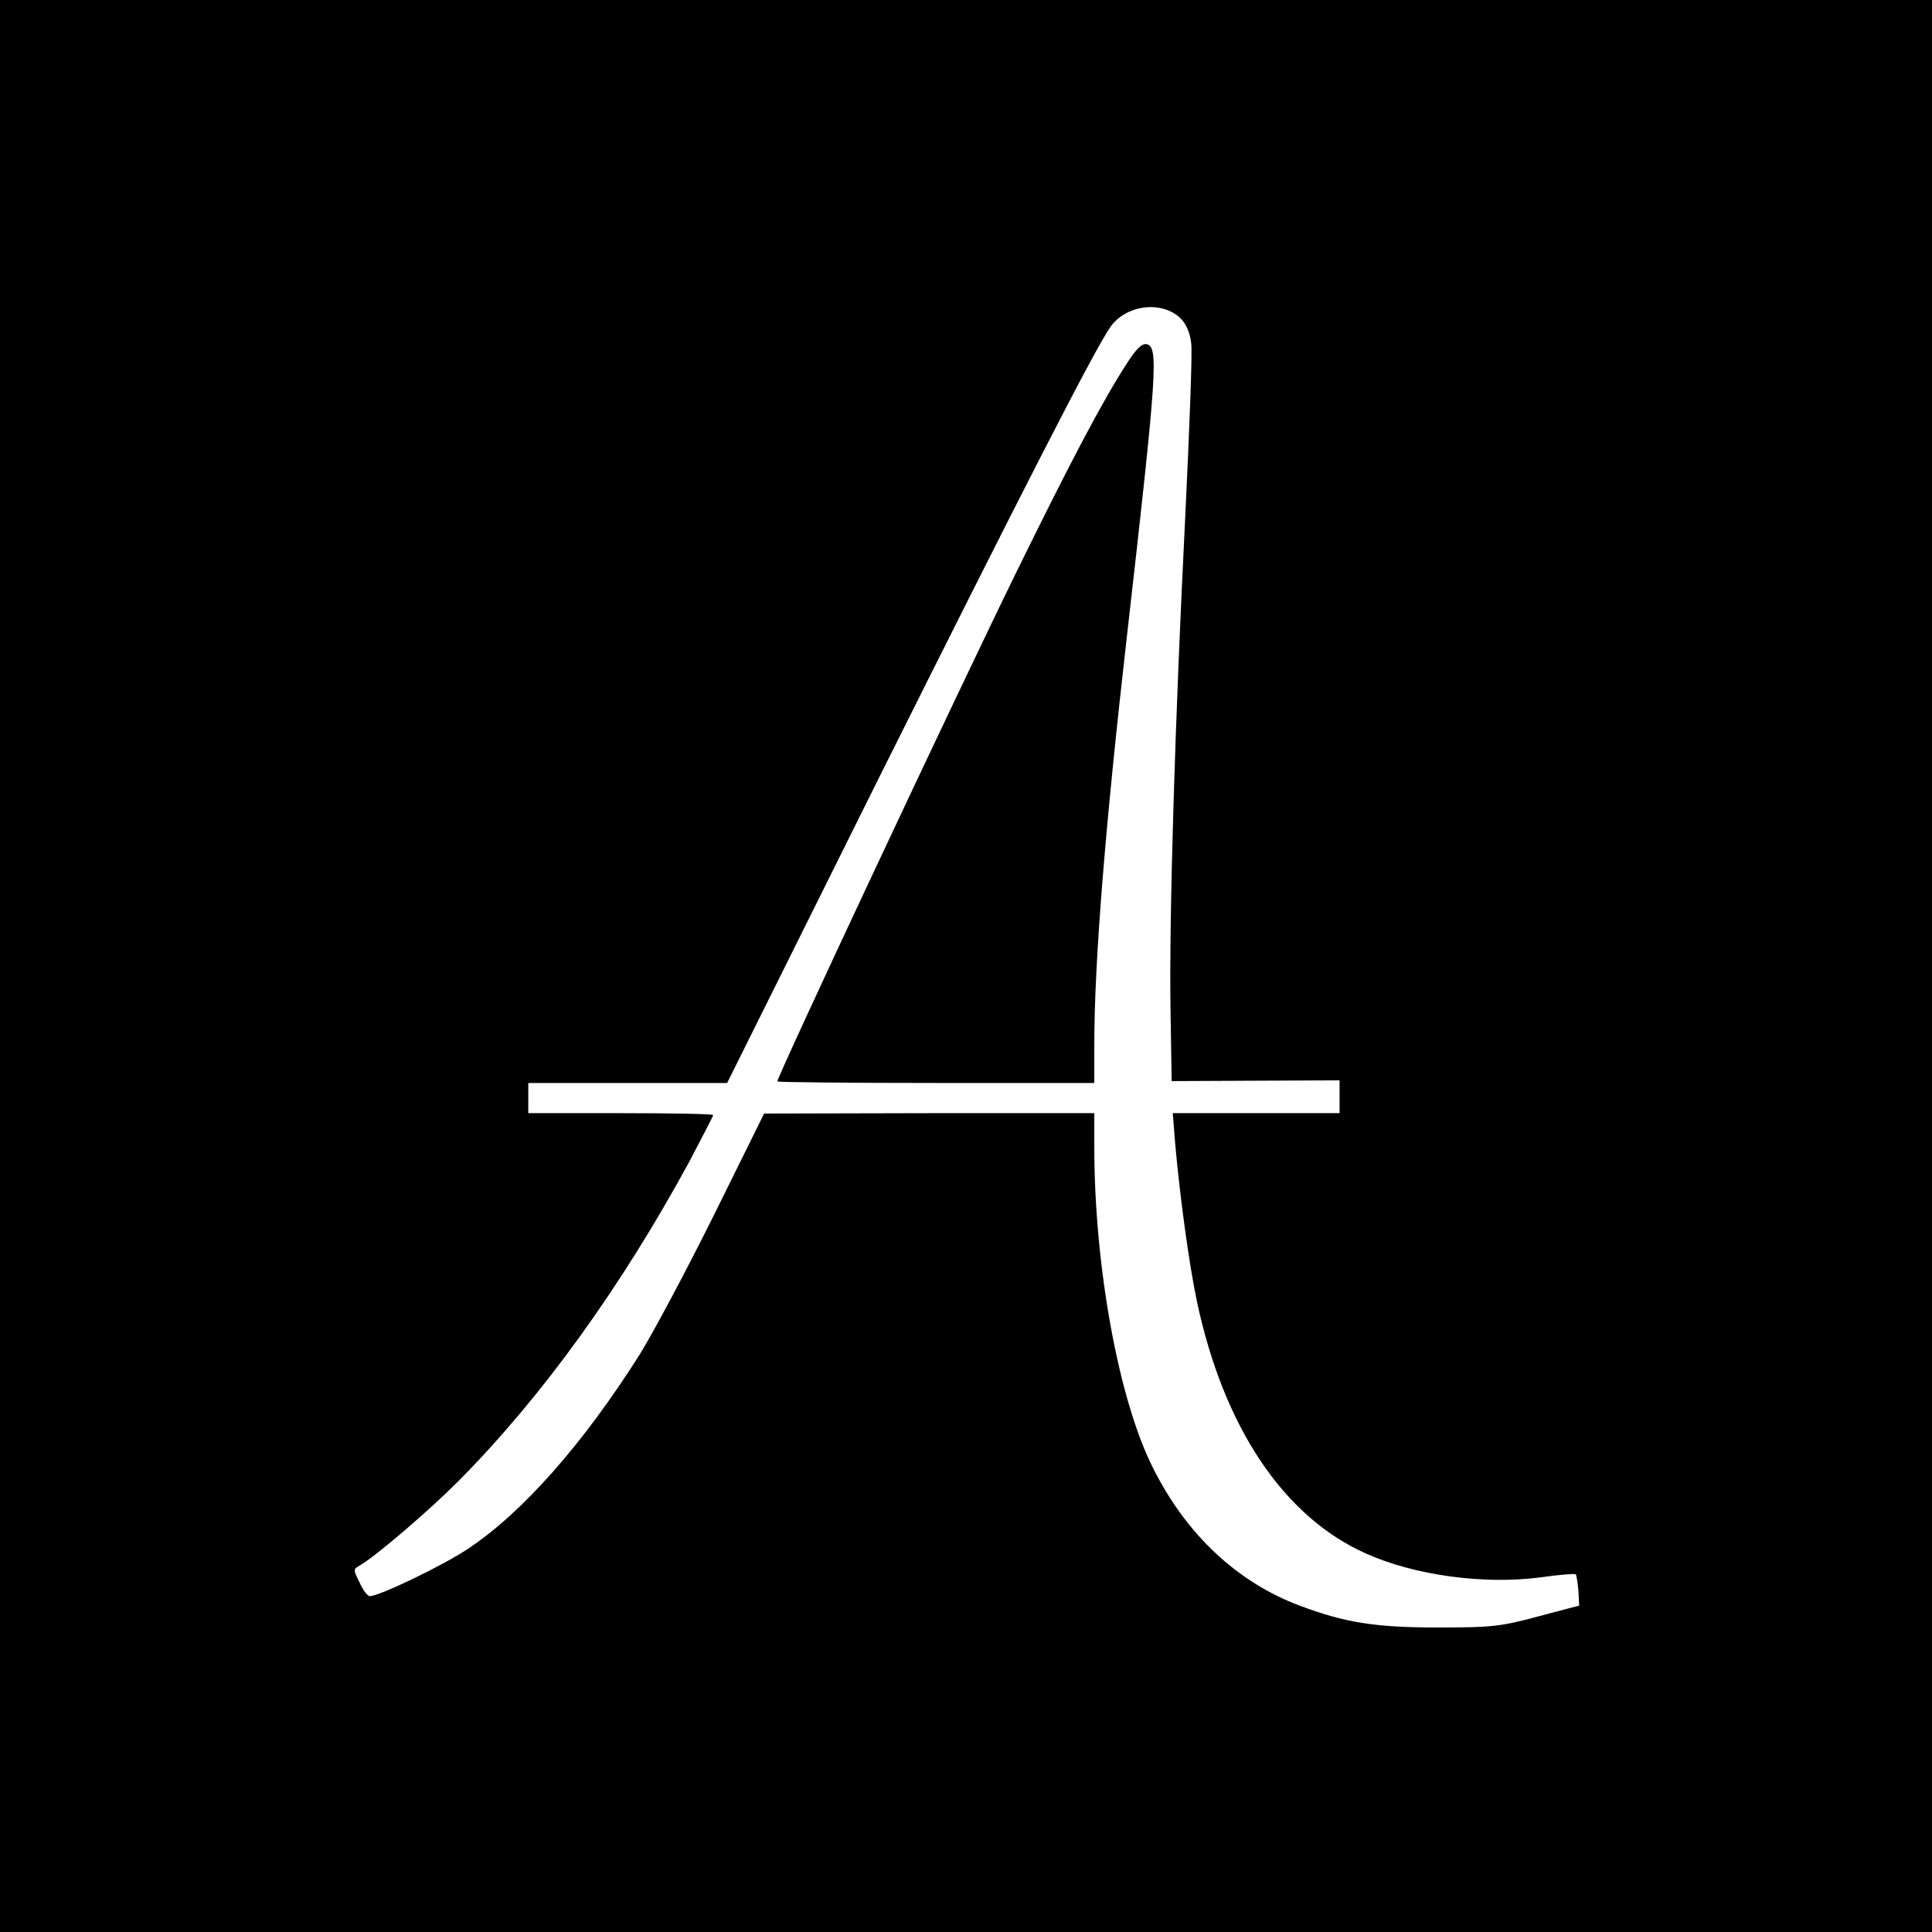
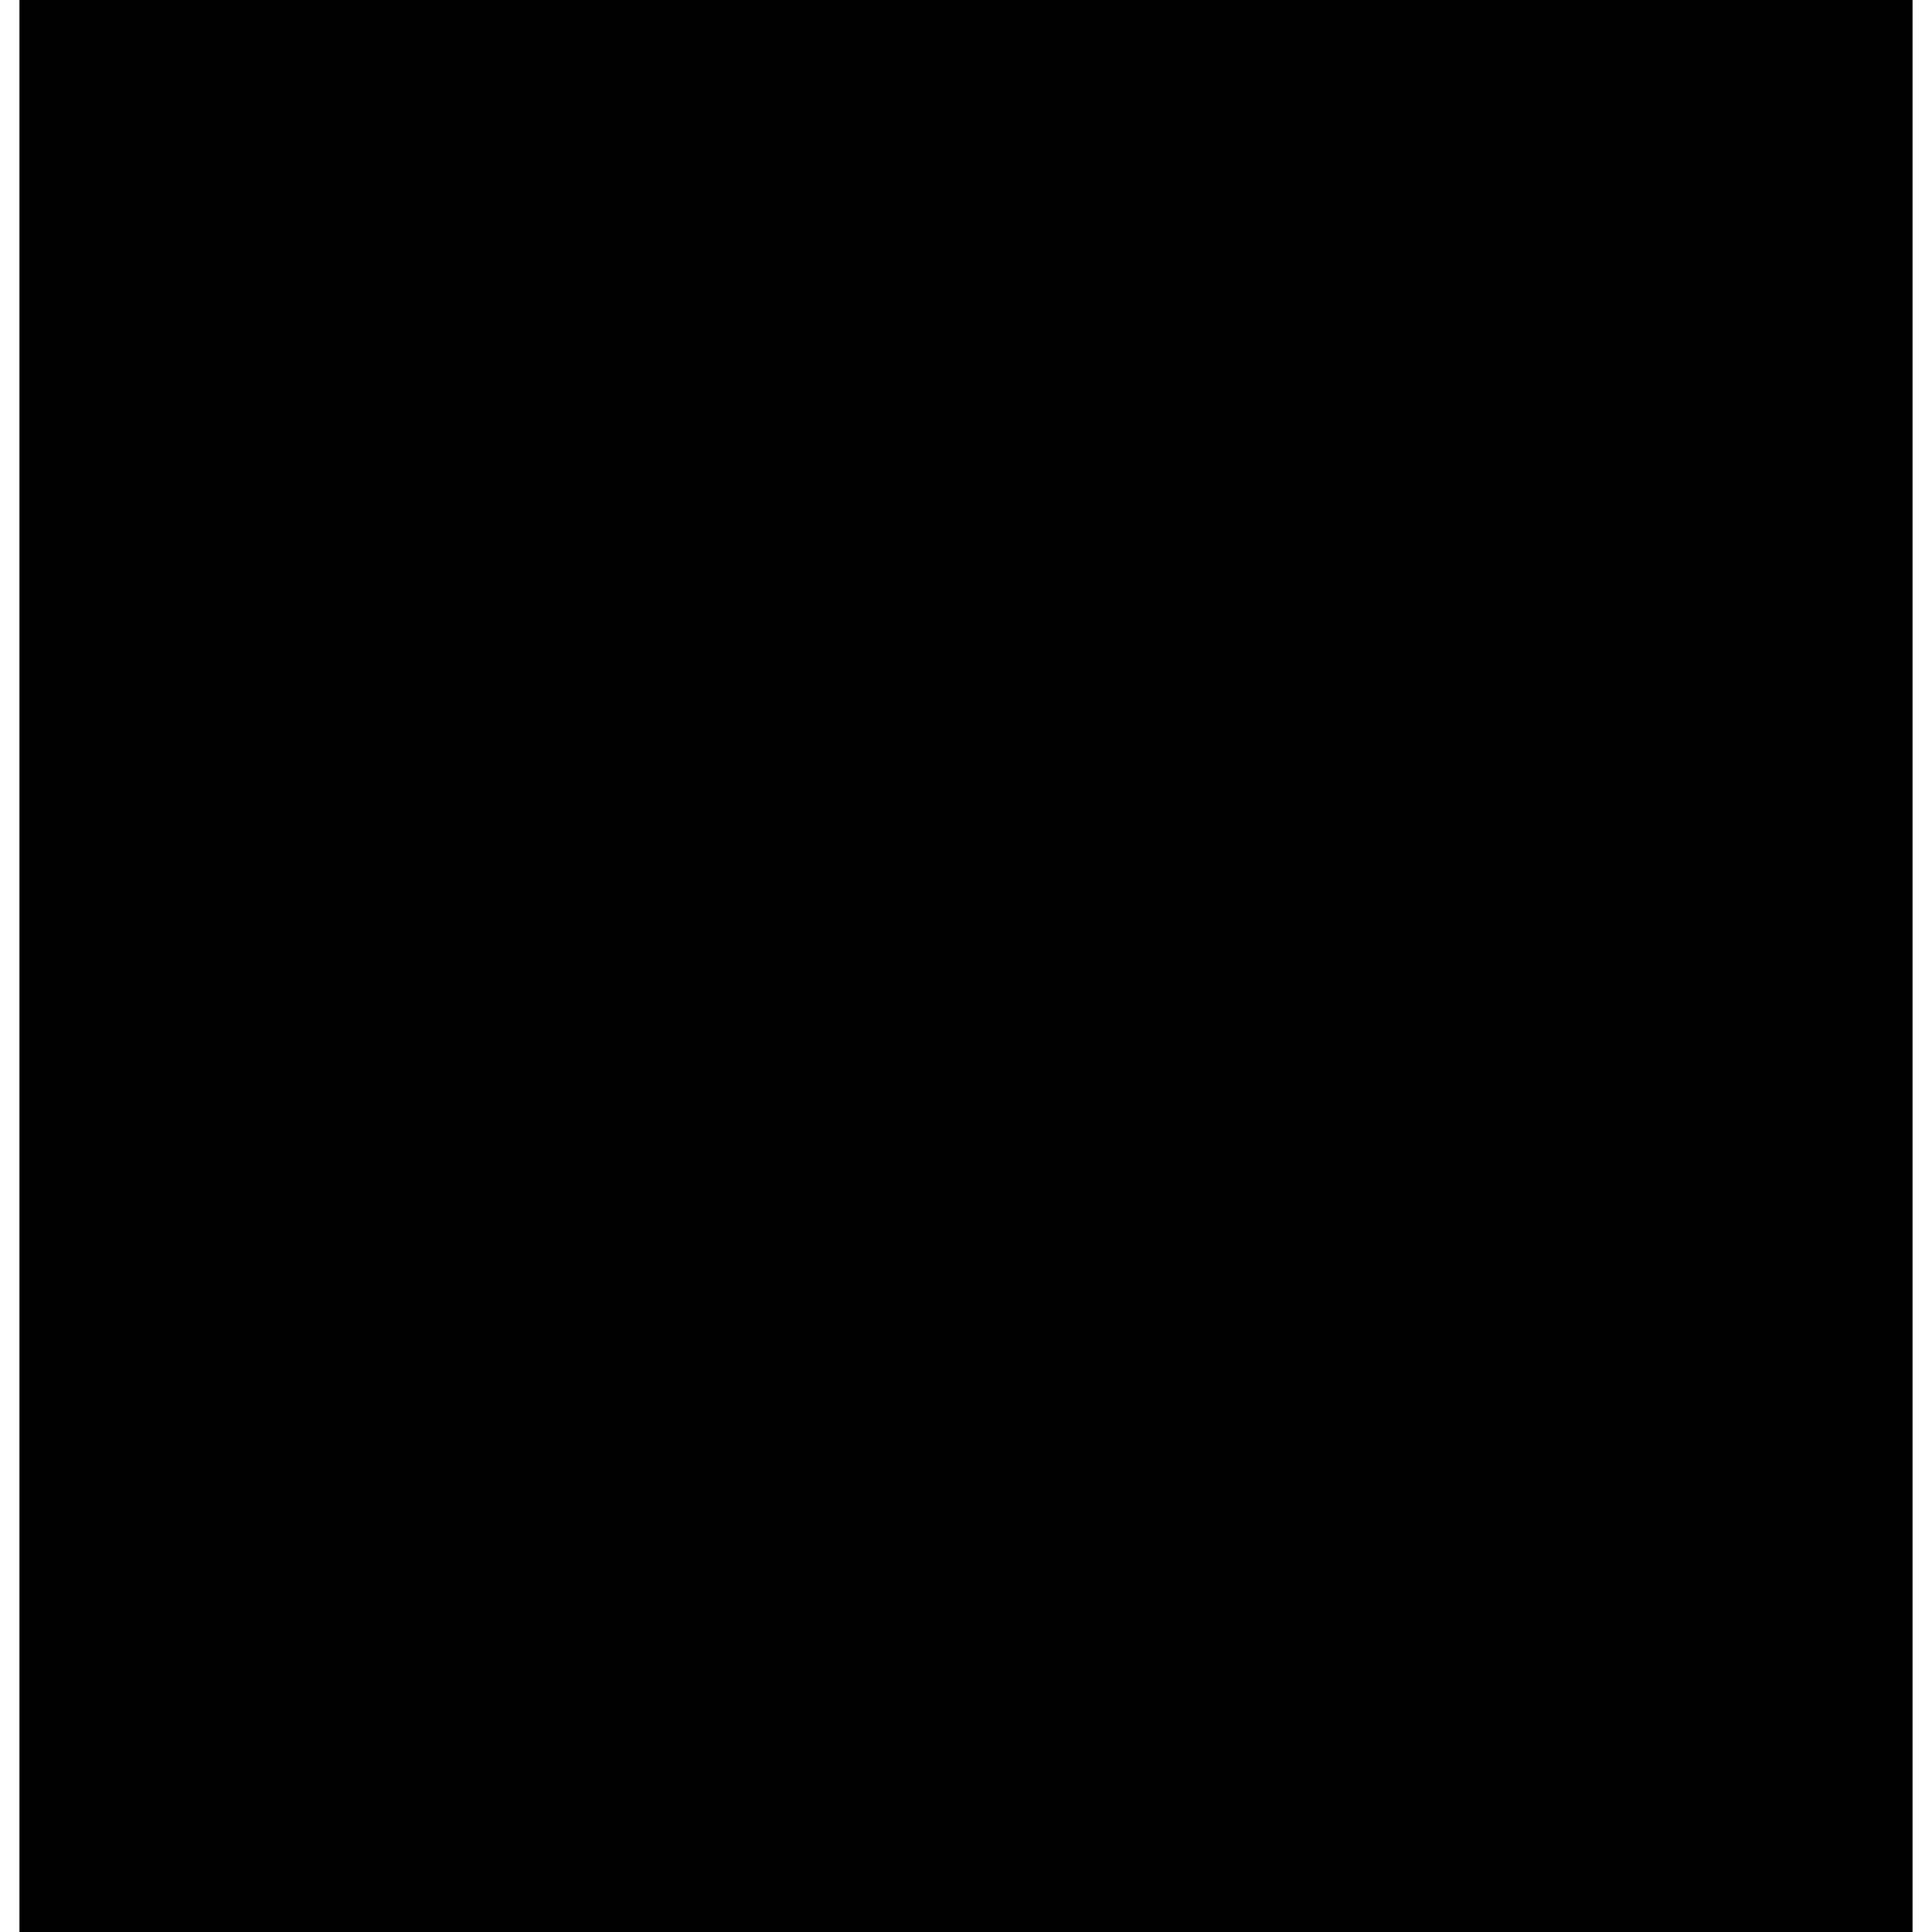
- <svg xmlns="http://www.w3.org/2000/svg" version="1.0" width="512pt" height="512pt" viewBox="0 0 512 512" preserveAspectRatio="xMidYMid meet">
-   <g transform="translate(0,512) scale(0.1,-0.1)" fill="#000000" stroke="none">
-     <path d="M0 2560 l0 -2560 2560 0 2560 0 0 2560 0 2560 -2560 0 -2560 0 0 -2560z m3129 1716 c15 -15 25 -39 28 -67 3 -24 -5 -231 -16 -459 -27 -535 -43 -1065 -39 -1305 l3 -190 223 1 222 1 0 -44 0 -43 -221 0 -221 0 6 -77 c13 -147 38 -328 58 -422 71 -334 230 -571 448 -668 129 -58 313 -83 464 -63 48 7 89 10 92 8 2 -3 5 -22 7 -44 l2 -39 -110 -29 c-99 -27 -125 -29 -265 -29 -167 0 -246 13 -366 58 -165 62 -300 188 -388 364 -91 179 -156 534 -156 852 l0 89 -437 0 -438 -1 -132 -267 c-73 -147 -162 -314 -198 -372 -150 -237 -310 -418 -454 -514 -67 -45 -236 -126 -261 -126 -6 0 -18 16 -27 36 -17 34 -17 36 0 45 43 25 180 142 262 224 222 224 431 514 612 847 34 65 63 120 63 123 0 3 -110 5 -245 5 l-245 0 0 40 0 40 263 0 264 0 397 798 c388 777 578 1148 619 1206 42 59 137 70 186 22z" />
-     <path d="M2987 4158 c-65 -100 -151 -264 -288 -543 -166 -338 -639 -1347 -639 -1361 0 -2 189 -4 420 -4 l420 0 0 103 c0 216 29 578 86 1077 81 710 85 772 52 778 -12 2 -28 -14 -51 -50z" />
+ <svg xmlns="http://www.w3.org/2000/svg" version="1.0" width="298pt" height="298pt" viewBox="0 0 298 298" preserveAspectRatio="xMidYMid meet">
+   <g transform="translate(0,298) scale(0.1,-0.1)" fill="#000000" stroke="none">
+     <path d="M30 1490 l0 -1490 1460 0 1460 0 0 1490 0 1490 -1460 0 -1460 0 0 -1490z" />
  </g>
</svg>
